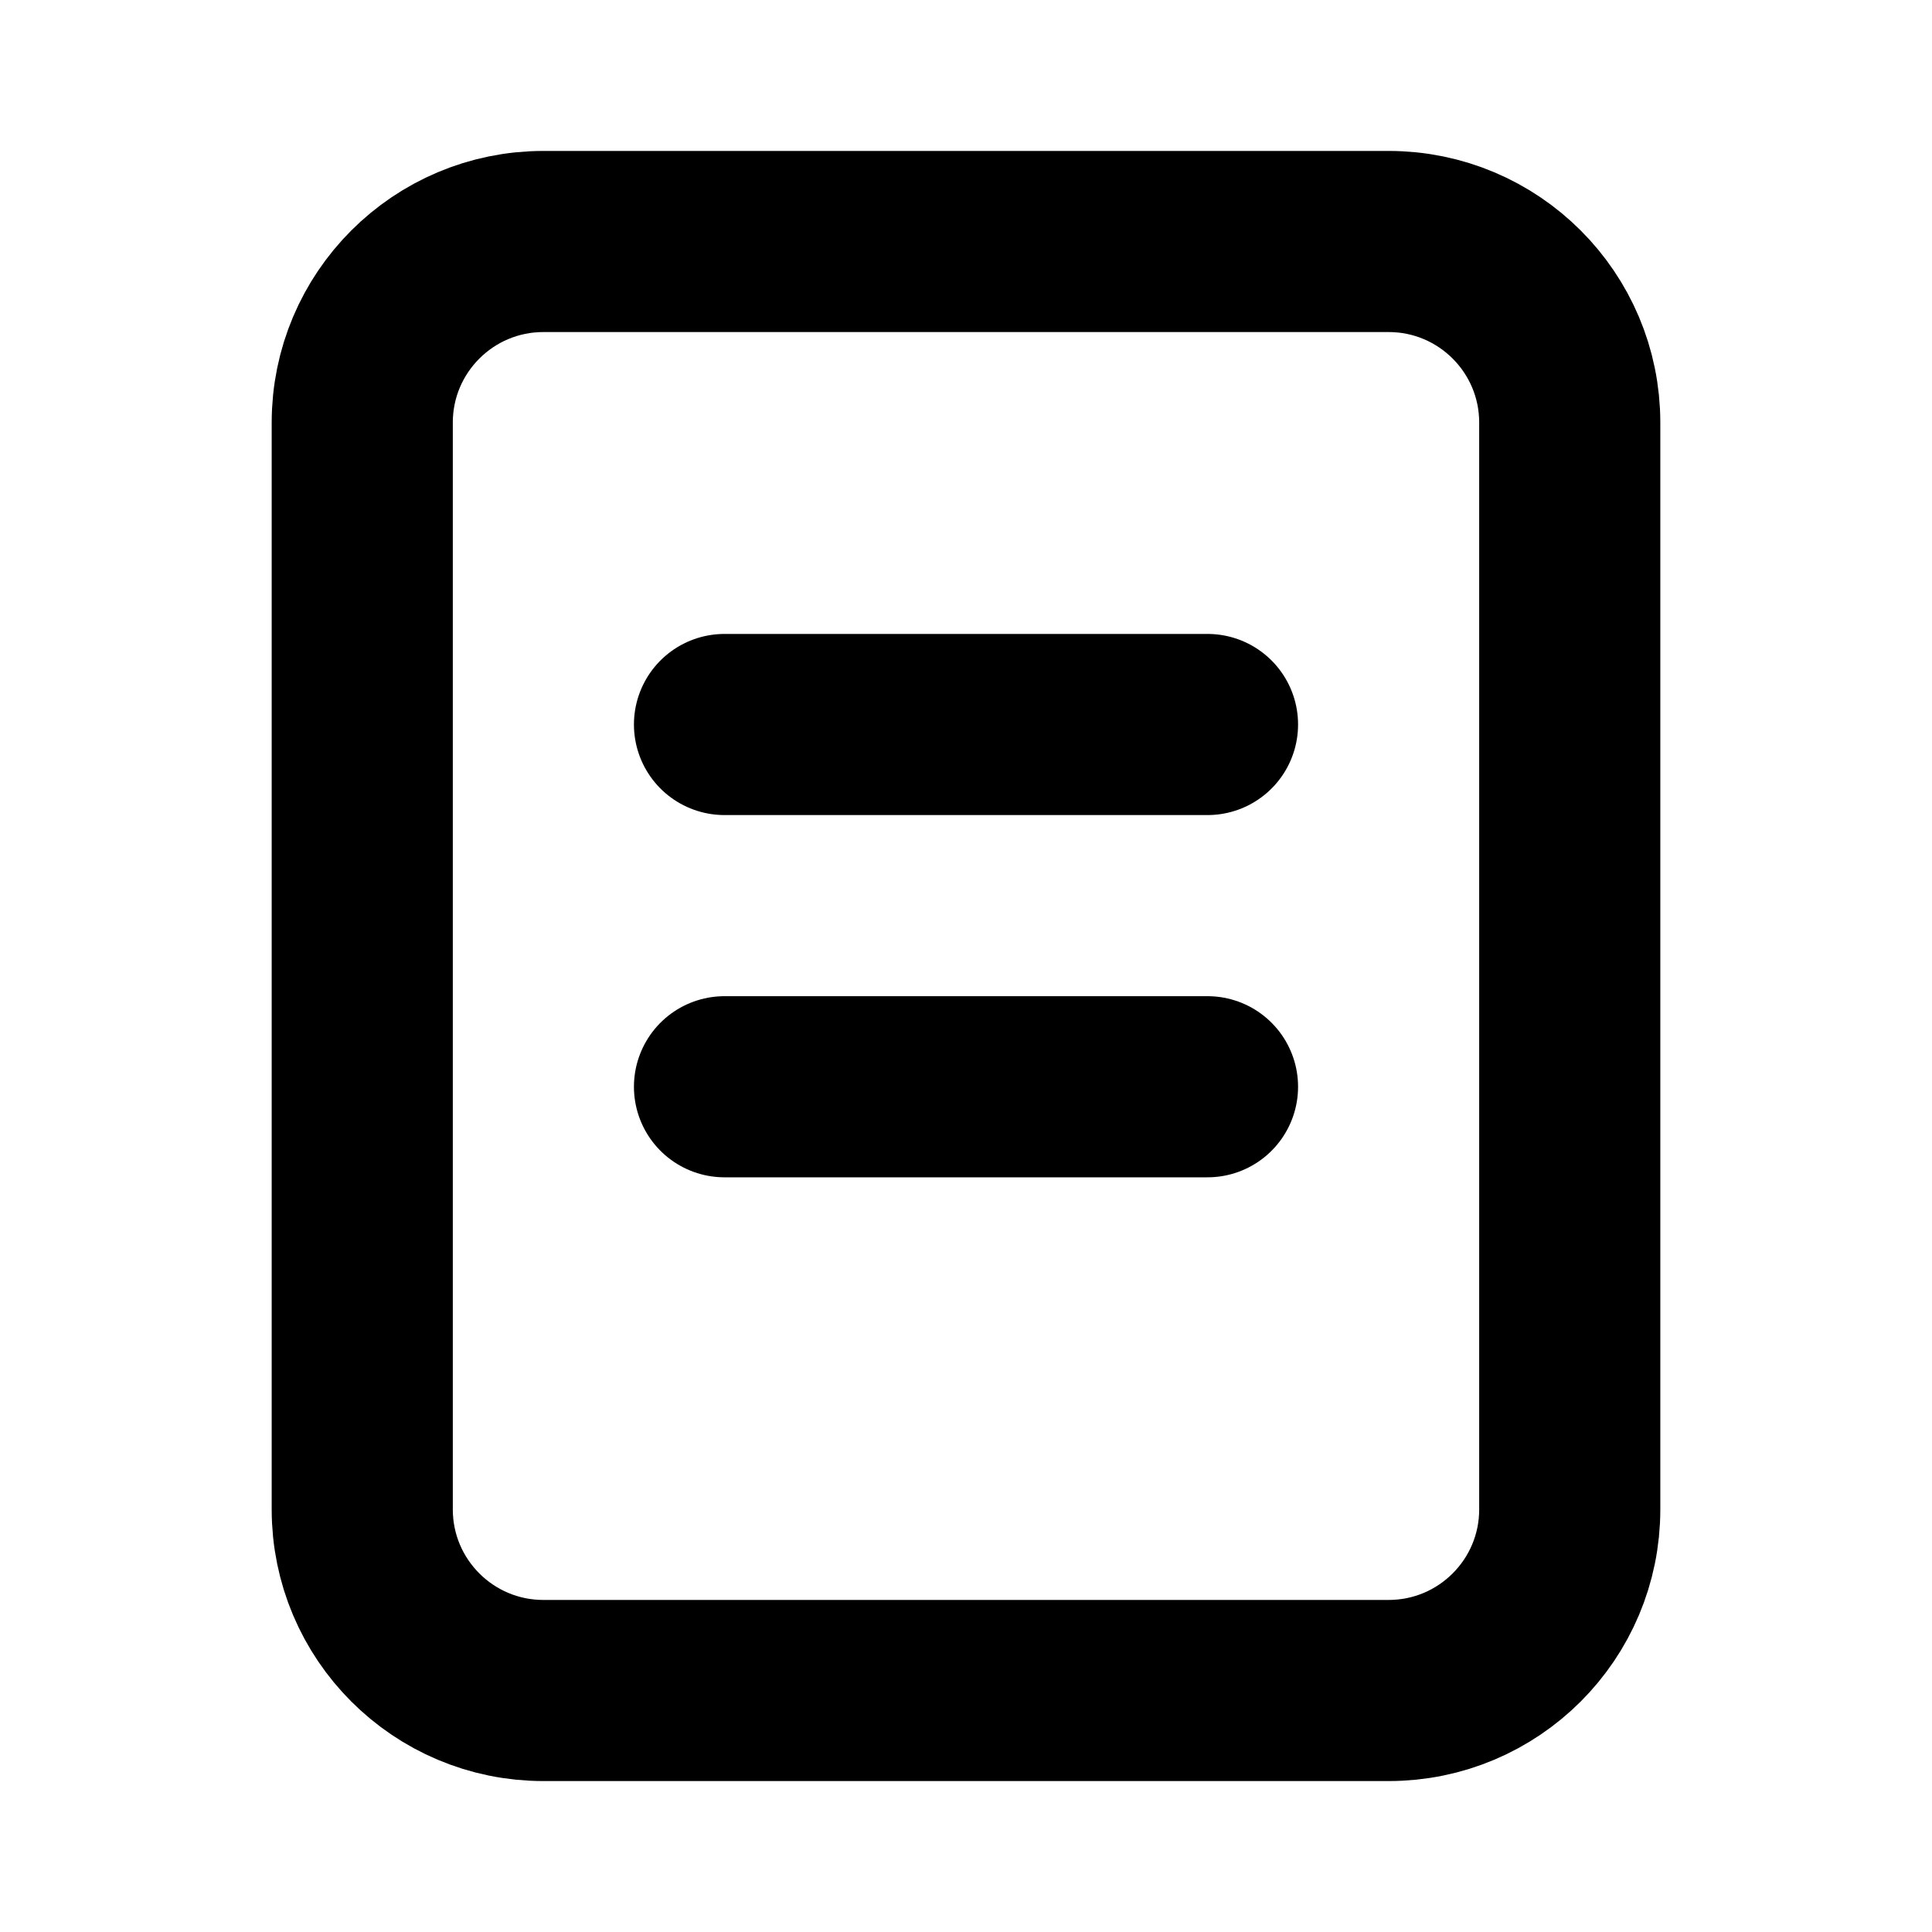
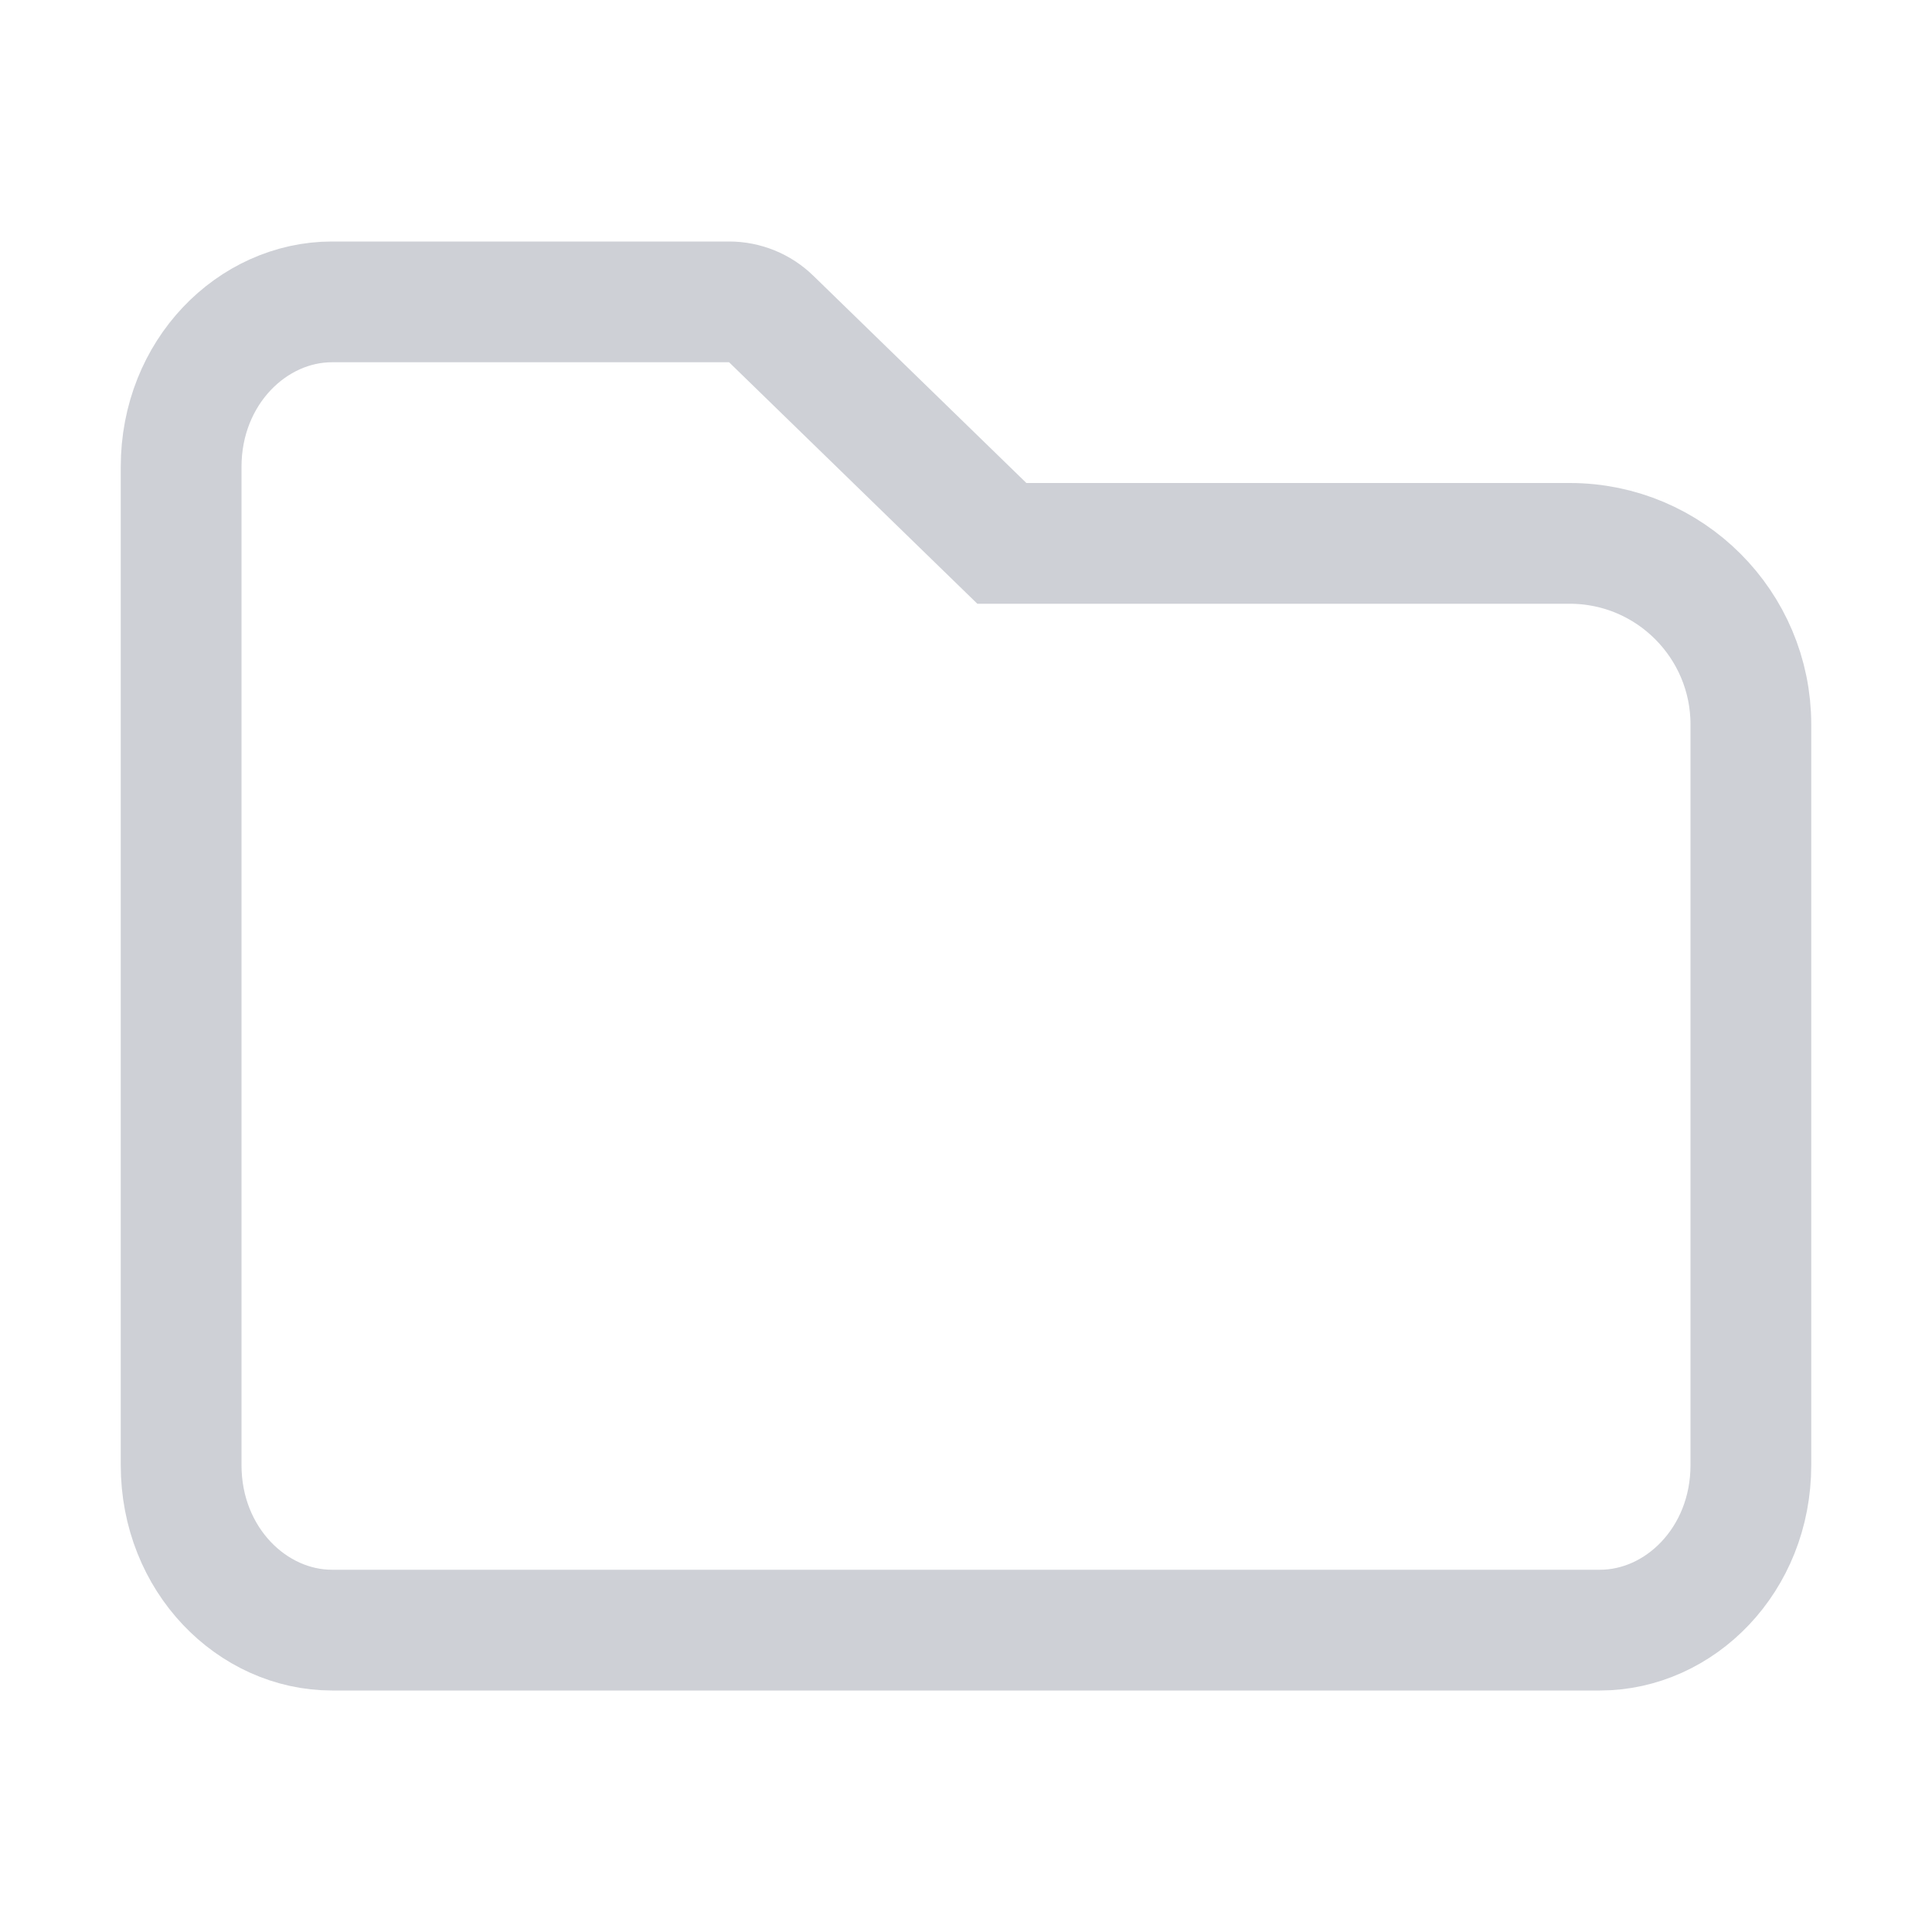
- <svg xmlns="http://www.w3.org/2000/svg" viewBox="0 0 16 16">
-   <rect x="3" y="2" width="10" height="12" rx="1.5" fill="none" stroke="currentColor" stroke-width="1.5" />
-   <path d="M6 6h4M6 9h4" fill="none" stroke="currentColor" stroke-linecap="round" stroke-width="1.5" />
+ <svg xmlns="http://www.w3.org/2000/svg" width="16" height="16" viewBox="0 0 16 16" fill="none">
+   <path d="M8.151 4.358L8.297 4.5H8.5H13C13.828 4.5 14.5 5.172 14.5 6V12.133C14.5 12.919 13.91 13.5 13.25 13.5H2.75C2.09 13.5 1.5 12.919 1.5 12.133V3.867C1.5 3.081 2.09 2.5 2.75 2.5H6.038C6.168 2.5 6.294 2.551 6.387 2.642L8.151 4.358Z" stroke="#CED0D6" />
</svg>
